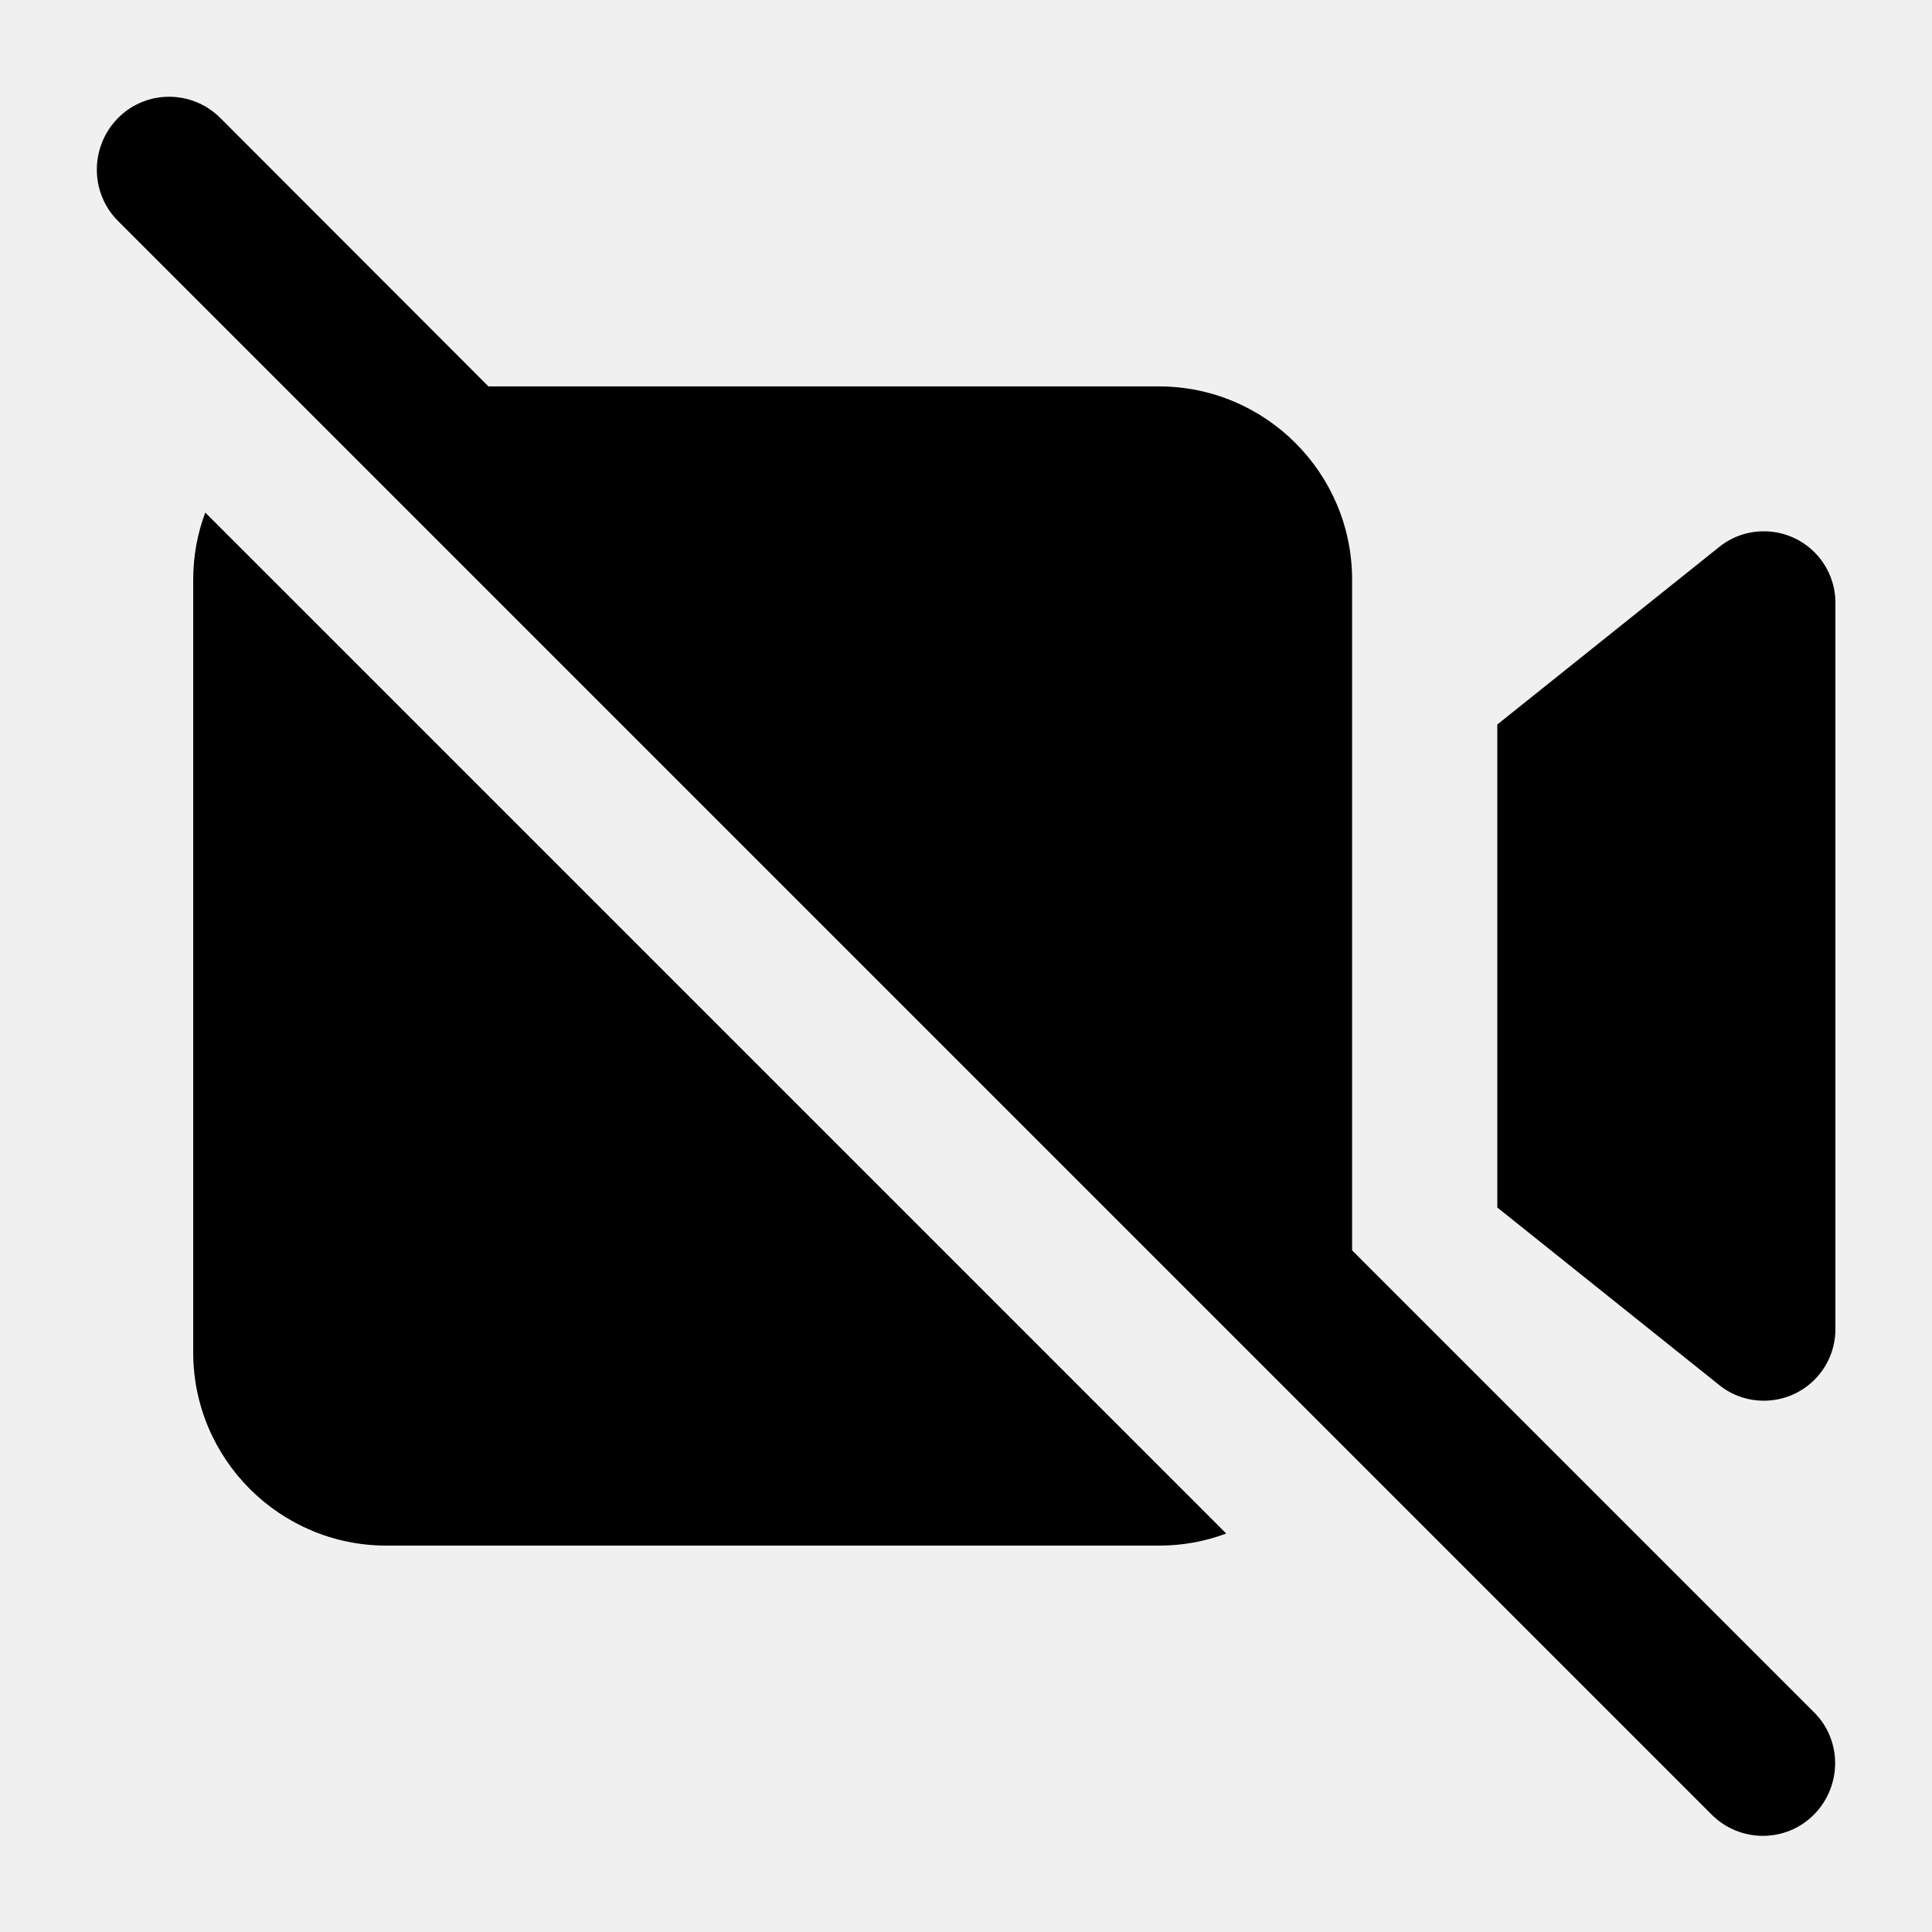
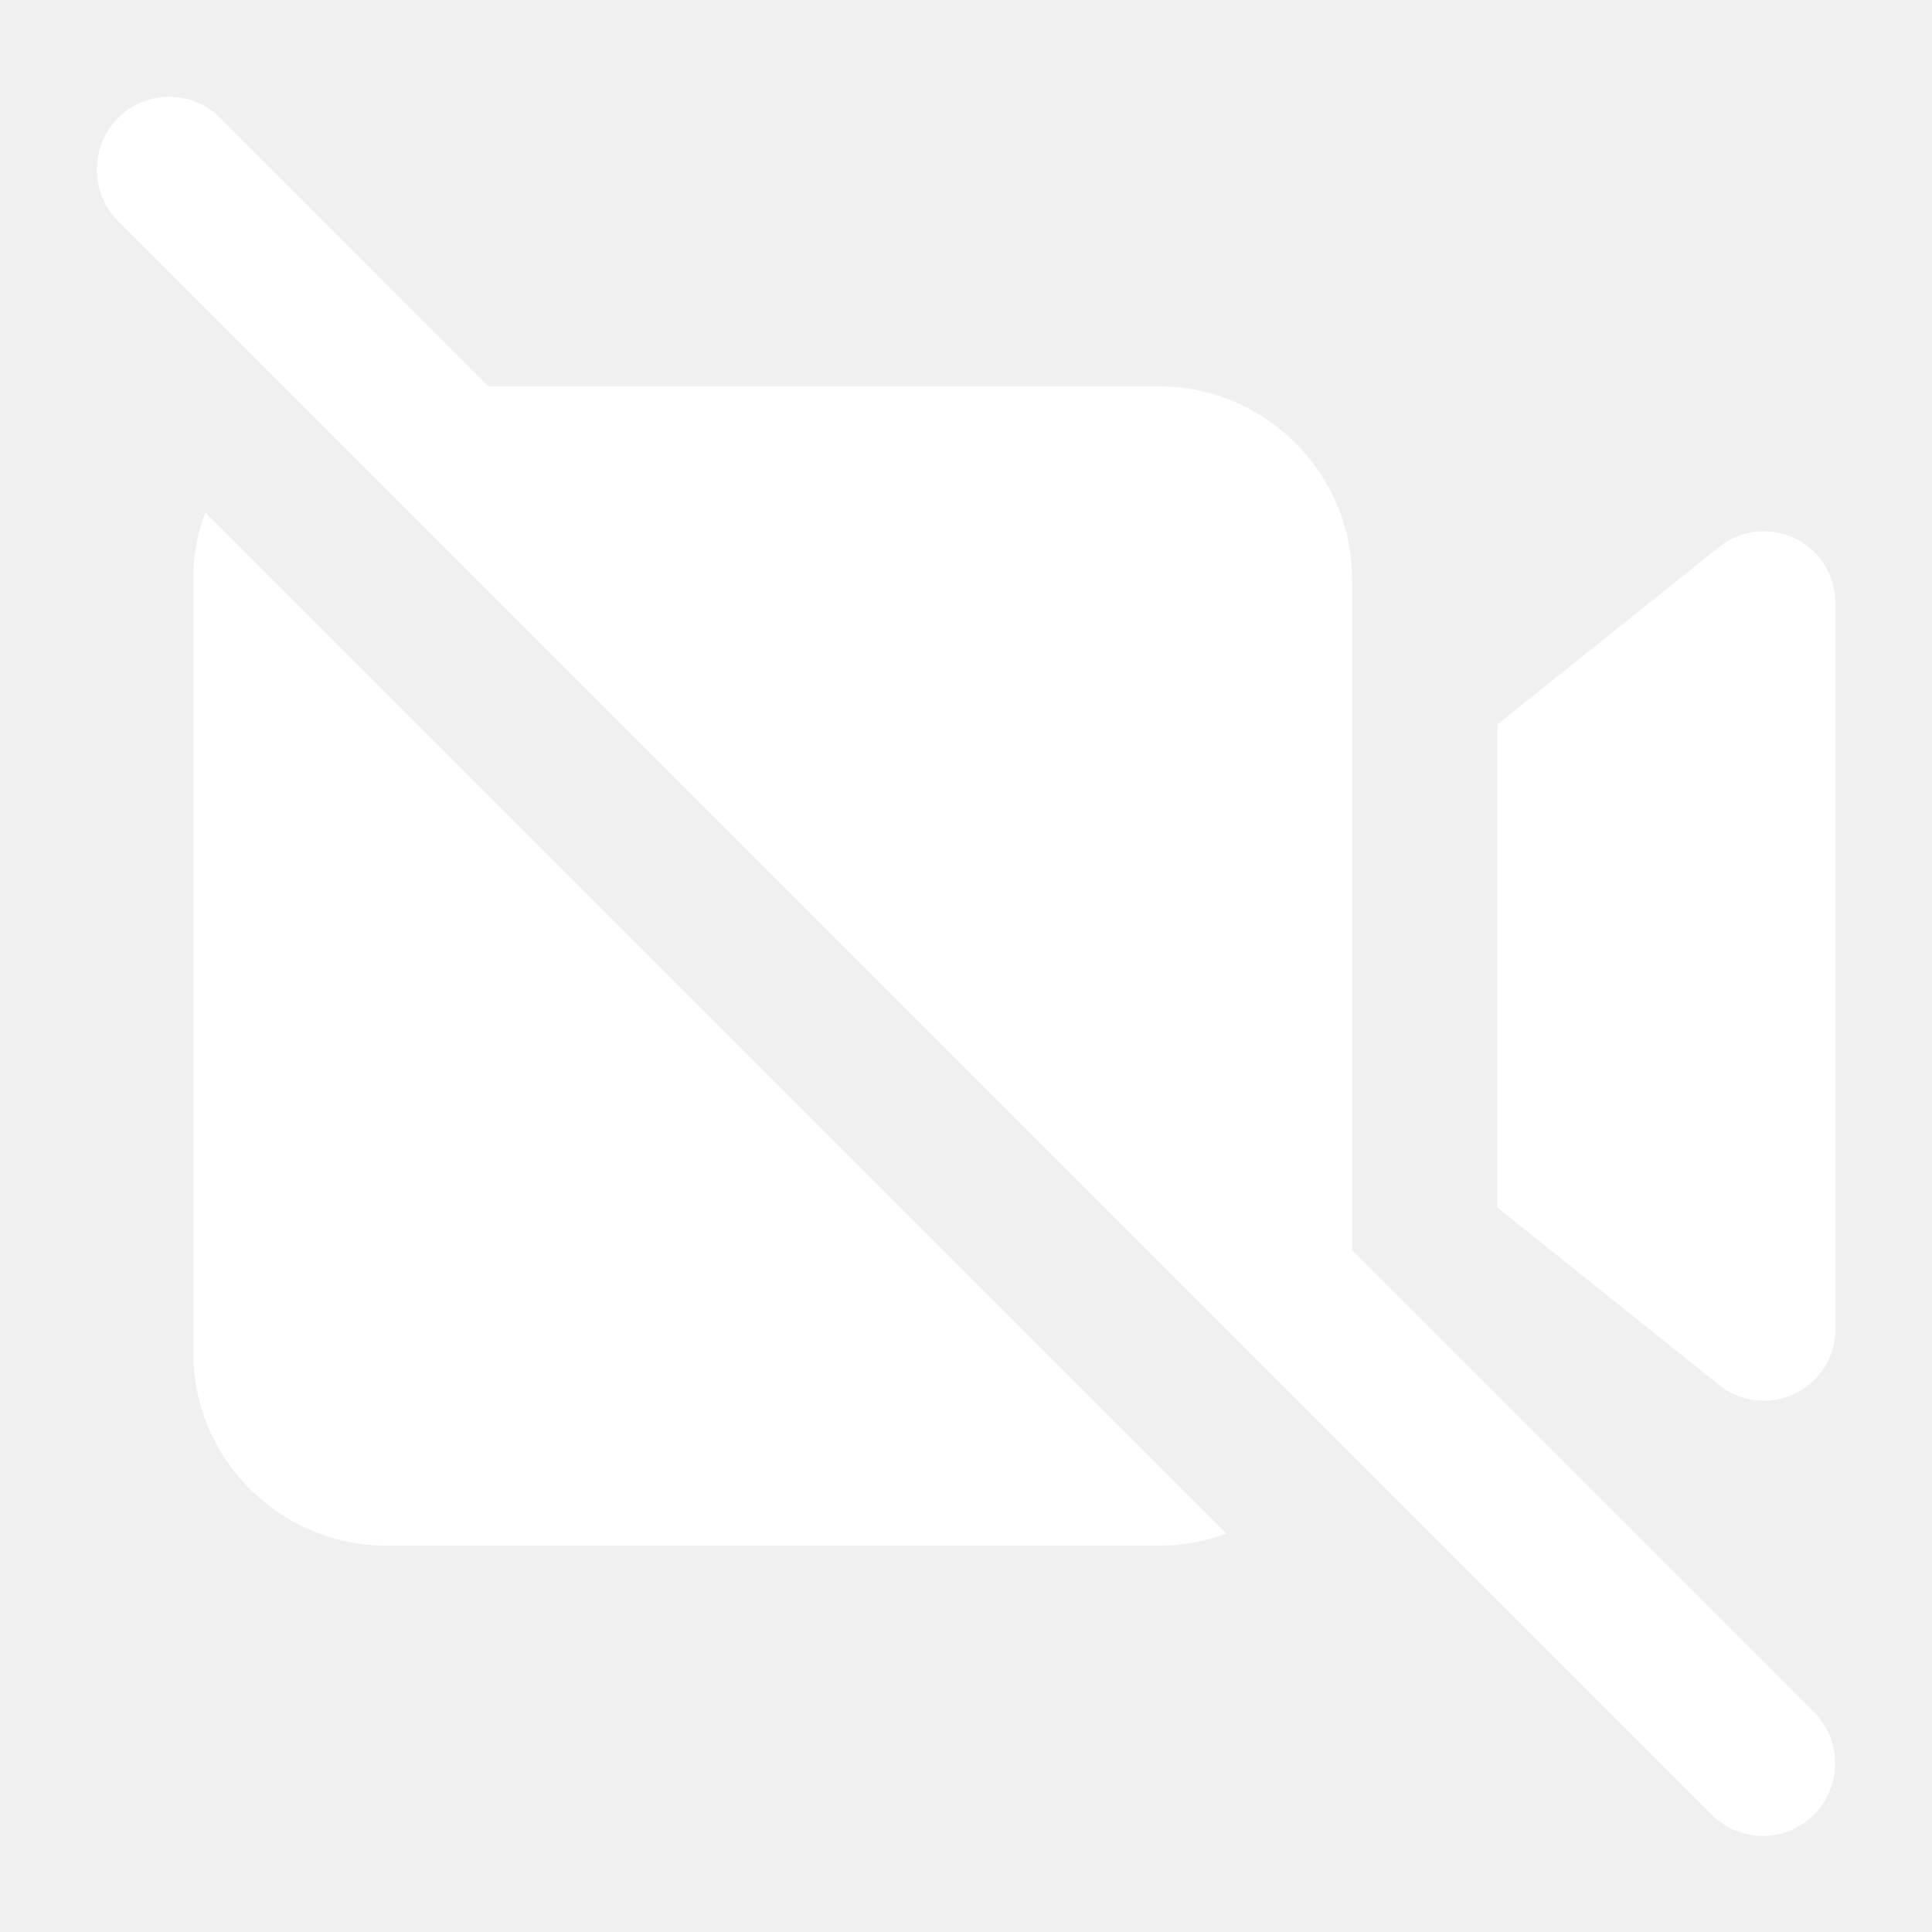
<svg xmlns="http://www.w3.org/2000/svg" viewBox="0 0 640 640">
-   <path d="M73 39.1c-9.4-9.4-24.6-9.4-33.9 0s-9.4 24.6-.1 34l528 528c9.4 9.4 24.6 9.4 33.9 0s9.4-24.6 0-33.9l-153-153V192c0-35.3-28.7-64-64-64H161.8zM64 192v256c0 35.3 28.7 64 64 64h256c7.8 0 15.3-1.4 22.2-4L68 169.8c-2.6 6.9-4 14.4-4 22.2m432 208 73.5 58.8c4.2 3.4 9.4 5.2 14.8 5.2 13.1 0 23.7-10.6 23.7-23.7V199.7c0-13.1-10.6-23.7-23.7-23.7-5.4 0-10.6 1.8-14.8 5.2L496 240z" />
+   <path d="M73 39.1c-9.4-9.4-24.6-9.4-33.9 0s-9.4 24.6-.1 34l528 528c9.4 9.4 24.6 9.4 33.9 0s9.4-24.6 0-33.9l-153-153V192c0-35.3-28.7-64-64-64H161.8zM64 192v256c0 35.3 28.7 64 64 64h256c7.8 0 15.3-1.4 22.2-4L68 169.8c-2.6 6.9-4 14.4-4 22.2m432 208 73.5 58.8c4.2 3.4 9.4 5.2 14.8 5.2 13.1 0 23.7-10.6 23.7-23.7V199.7c0-13.1-10.6-23.7-23.7-23.7-5.4 0-10.6 1.8-14.8 5.2L496 240z" fill="#ffffff" />
</svg>
